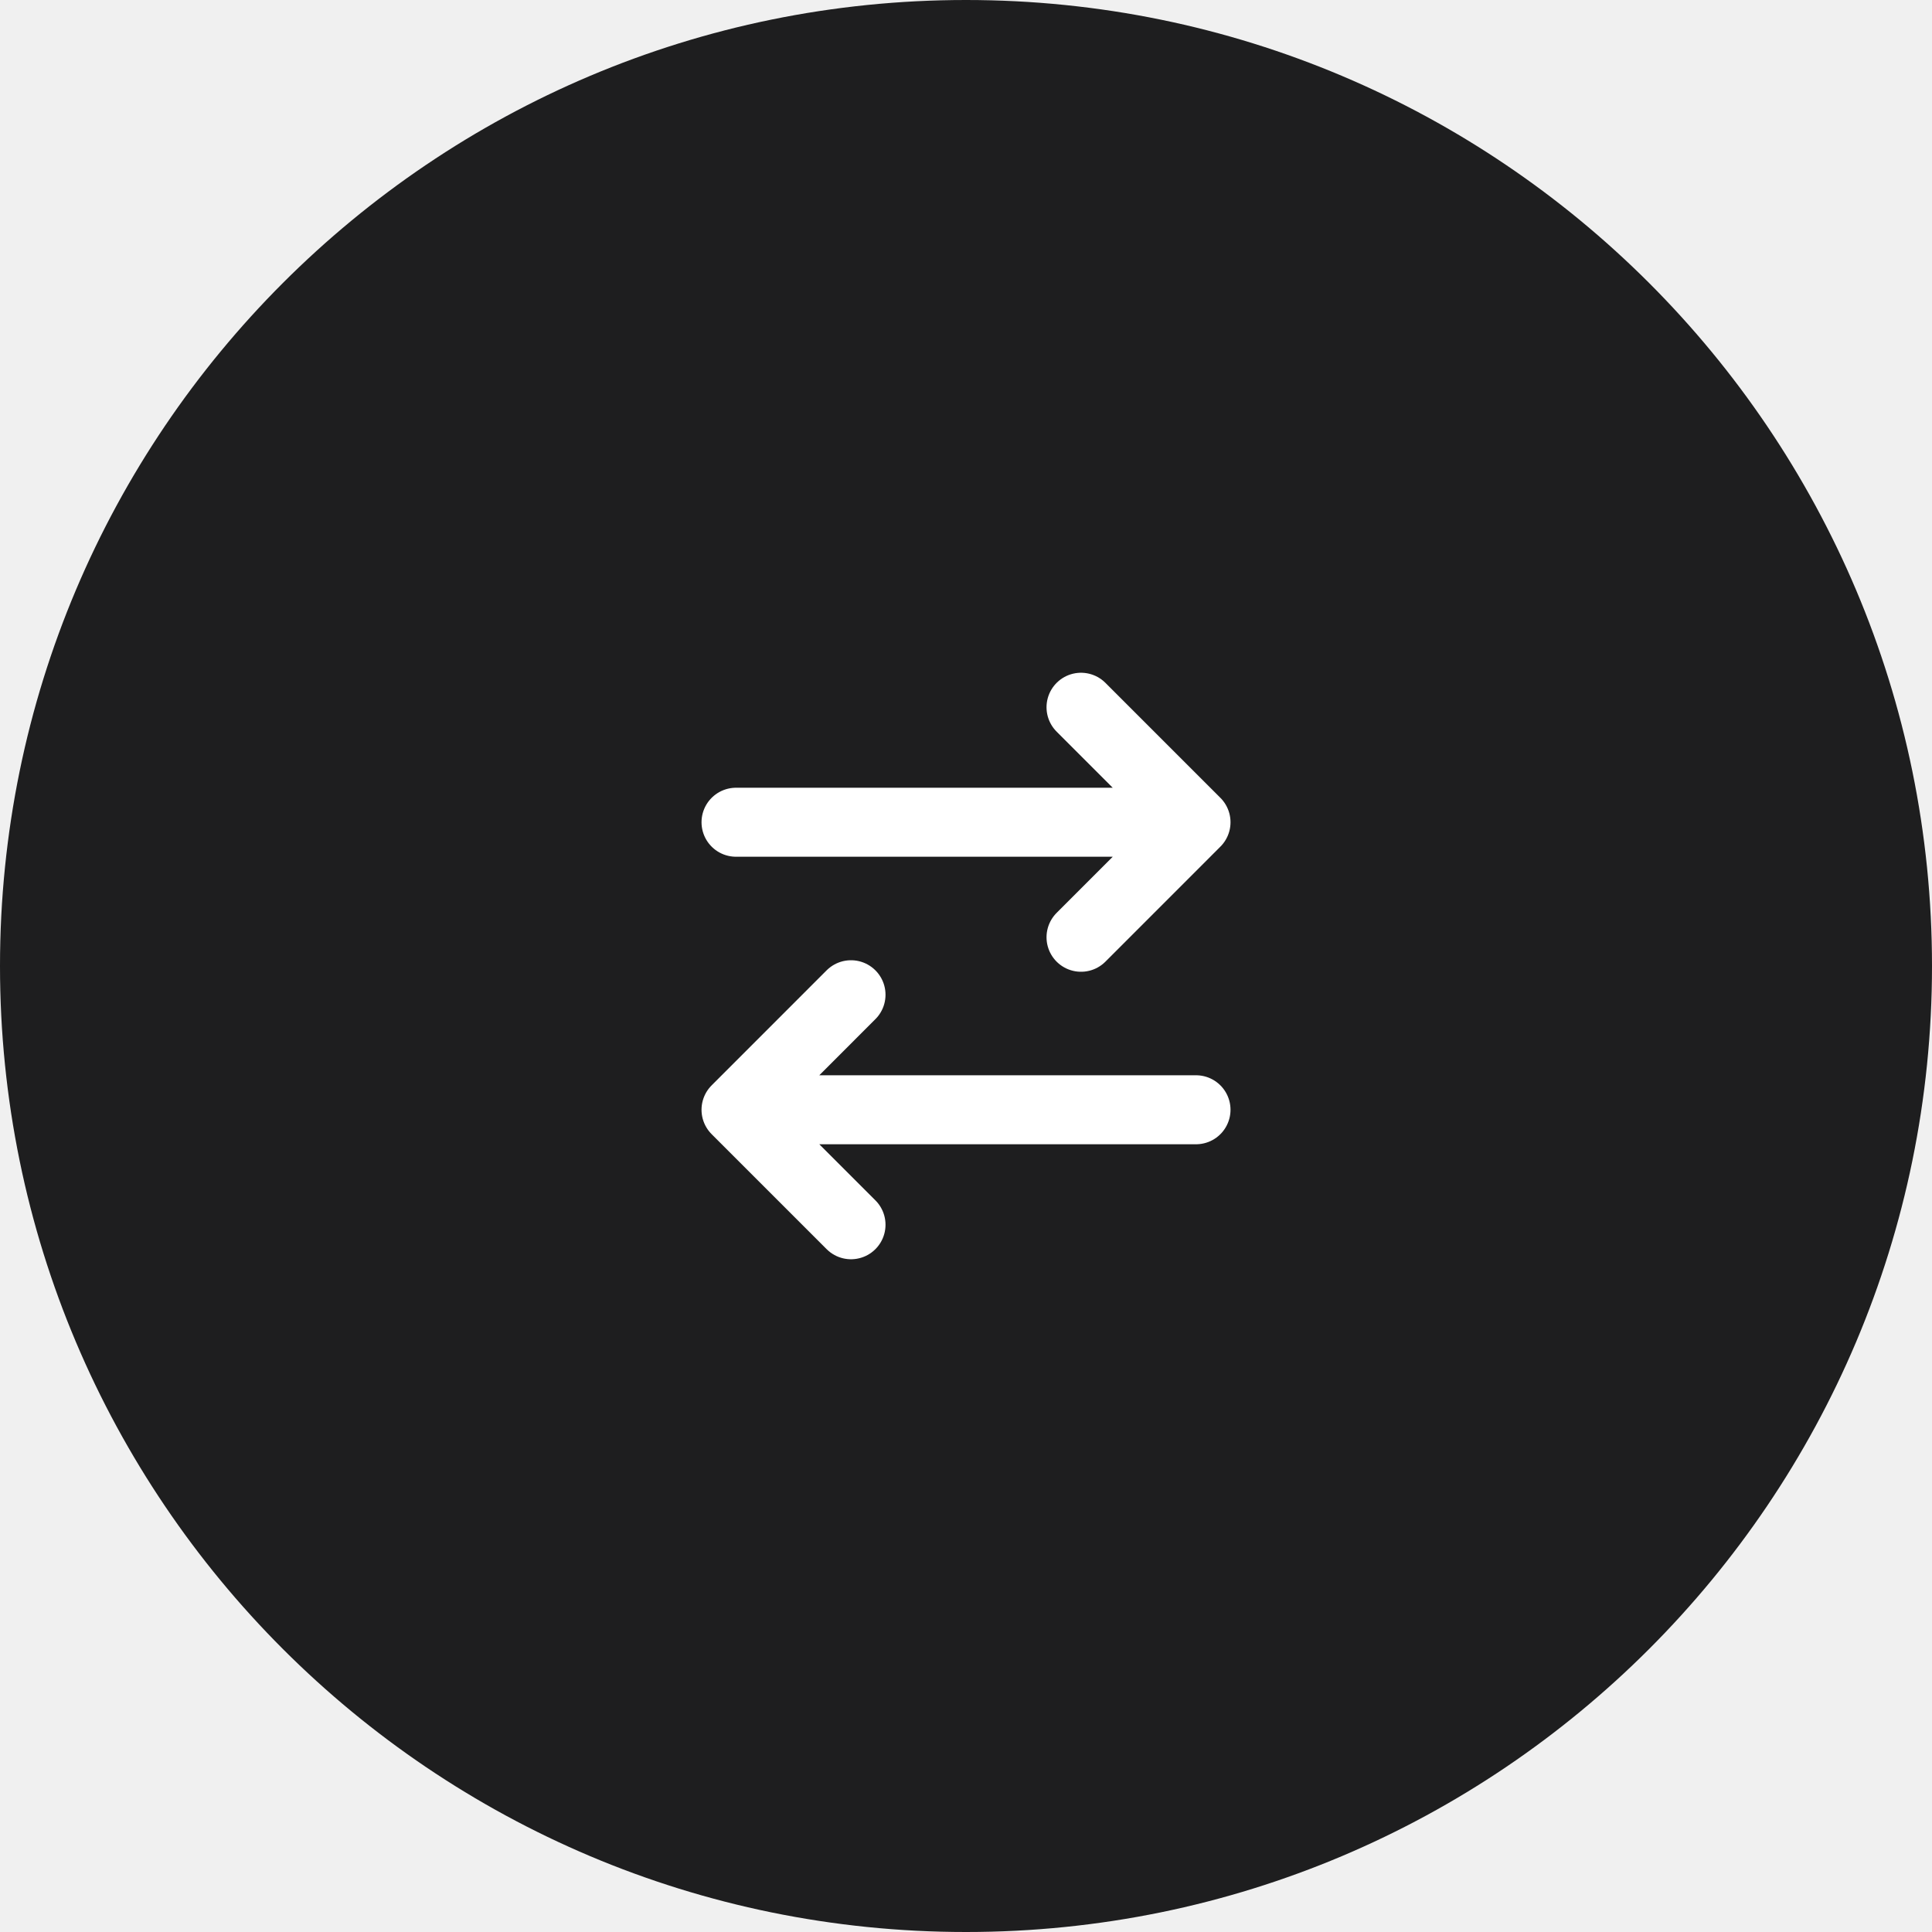
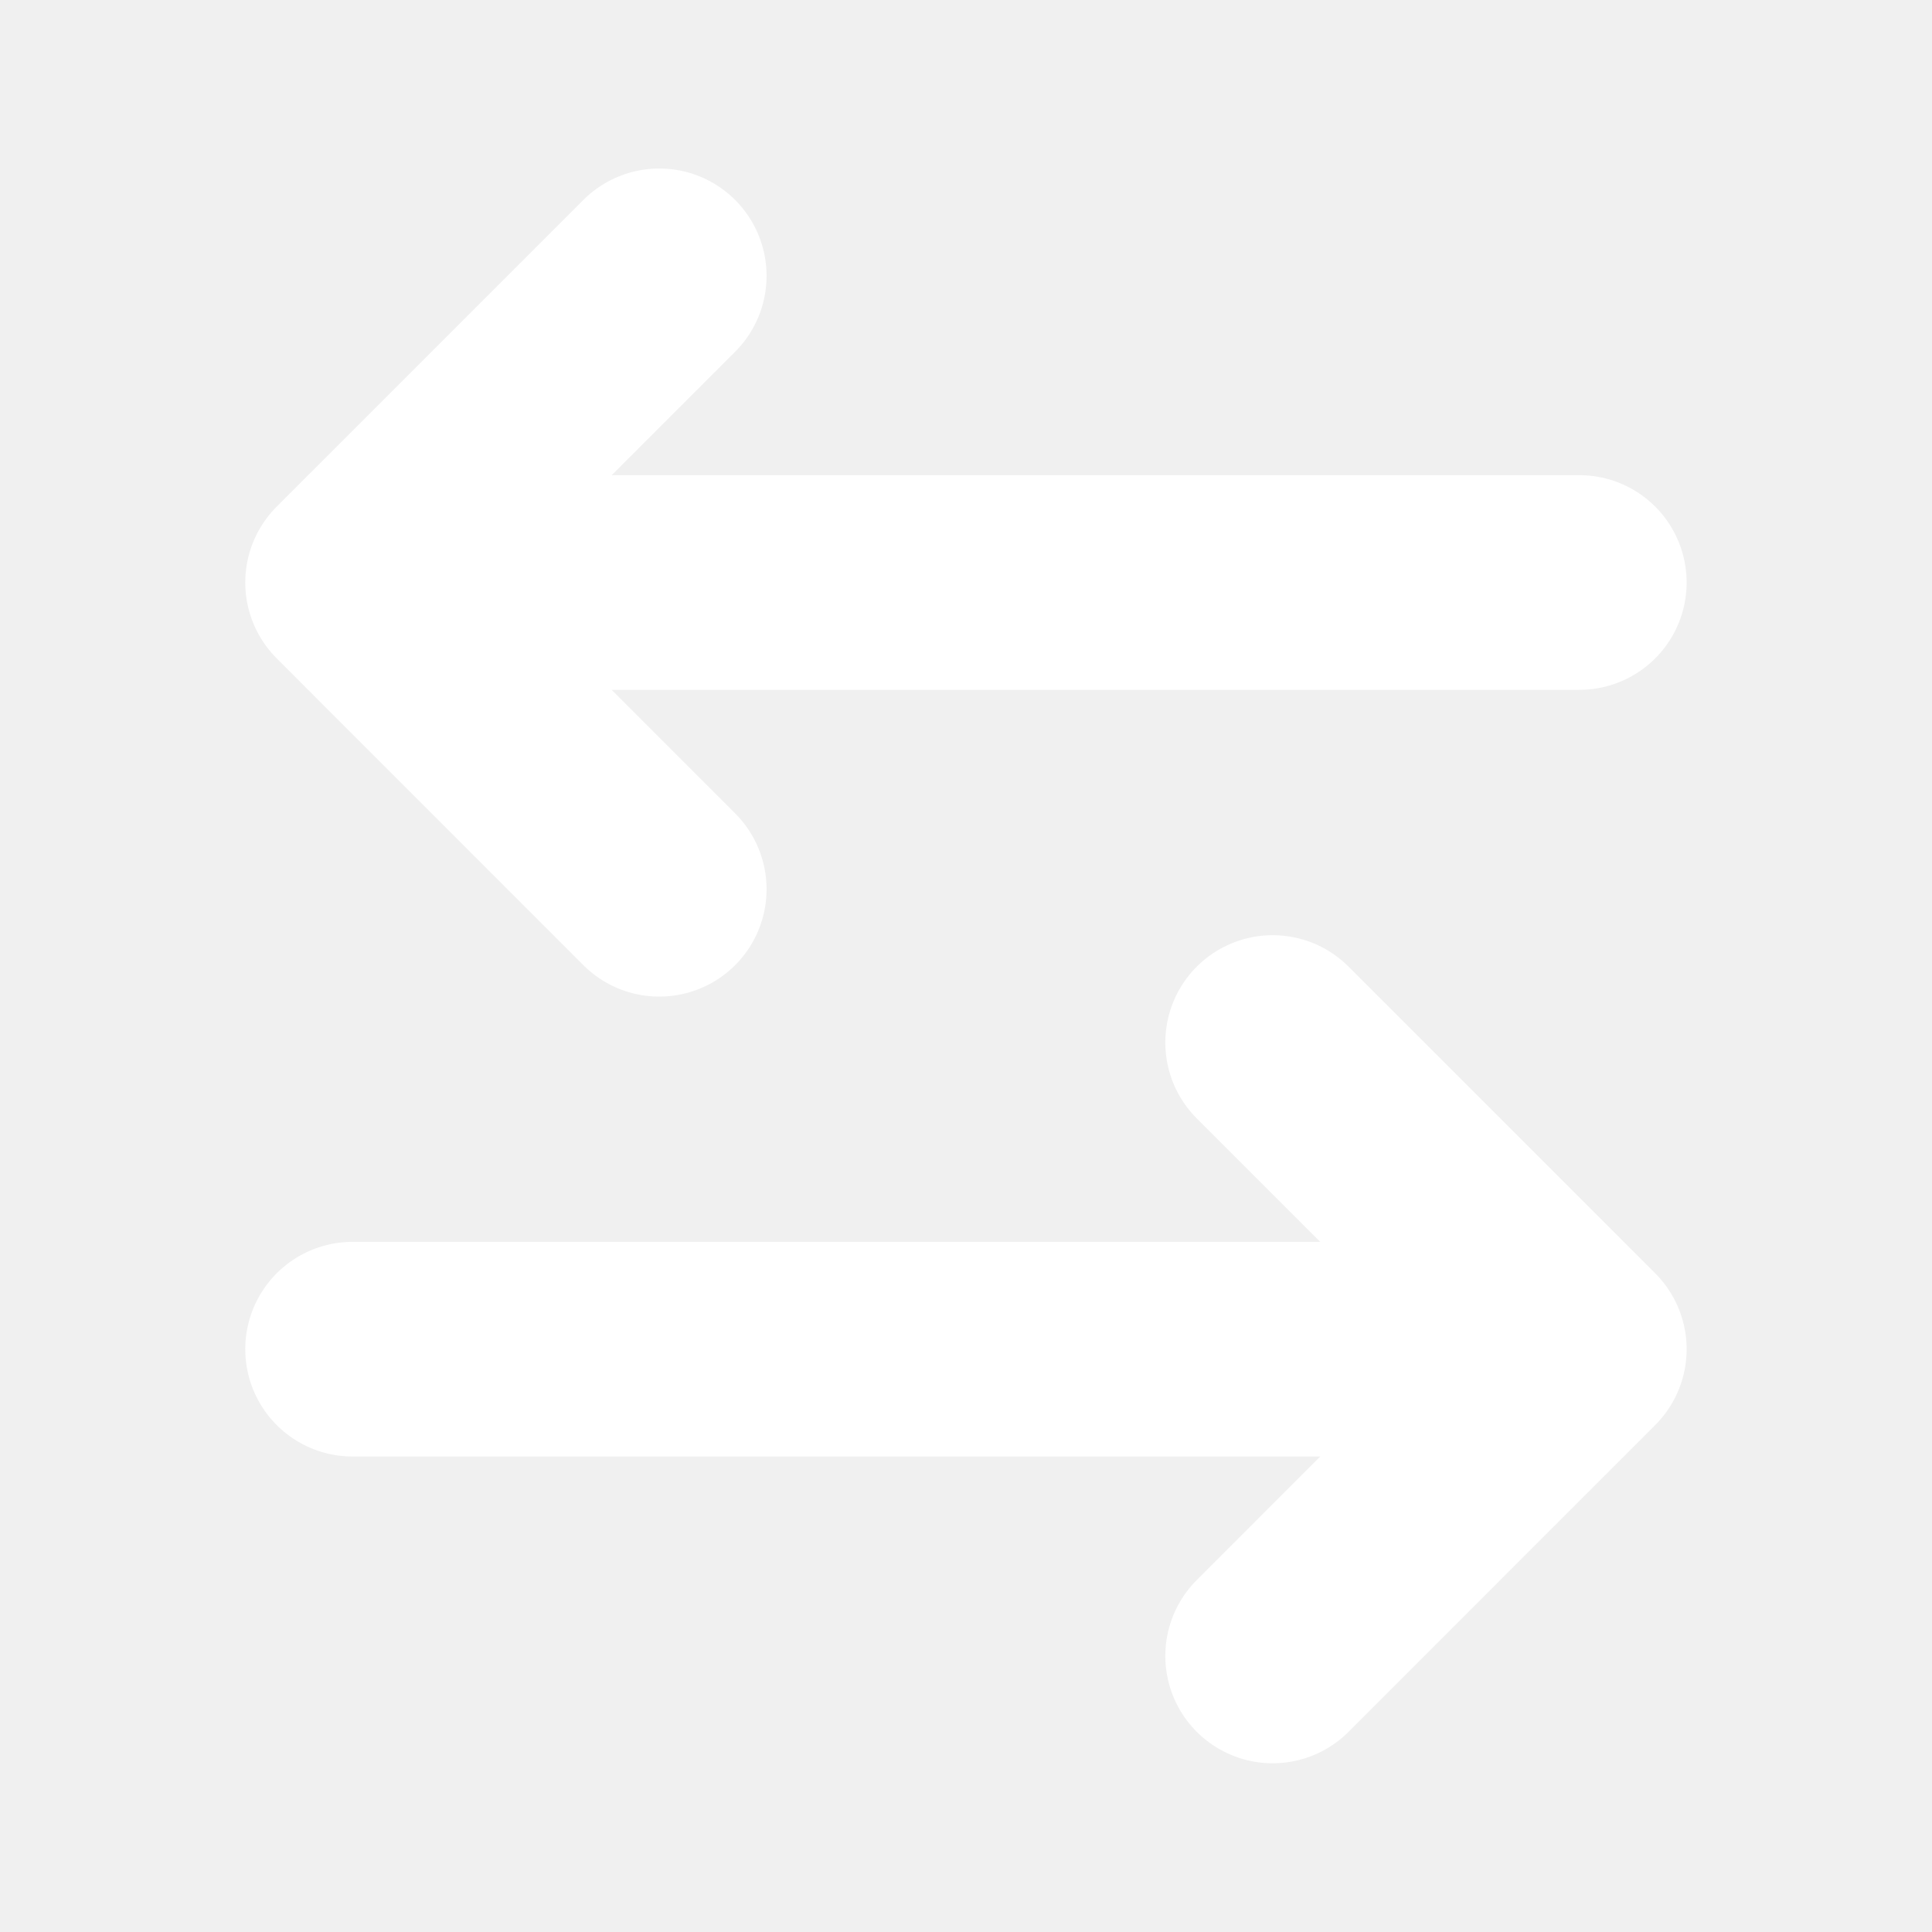
- <svg xmlns="http://www.w3.org/2000/svg" width="56" height="56" viewBox="0 0 56 56" fill="none">
-   <circle cx="28" cy="28" r="28" fill="#1E1E1F" />
-   <path d="M34.667 32.167H21.334M21.334 32.167L24.667 28.833M21.334 32.167L24.667 35.5M21.334 23.833H34.667M34.667 23.833L31.334 20.5M34.667 23.833L31.334 27.167" stroke="white" stroke-width="2" stroke-linecap="round" stroke-linejoin="round" />
+ <svg xmlns="http://www.w3.org/2000/svg" width="18" height="18" viewBox="0 0 18 18" fill="none">
+   <path d="M3.285 12.57H14.714M14.714 12.57L11.857 9.713M14.714 12.57L11.857 15.428M14.714 5.427H3.285M3.285 5.427L6.142 2.57M3.285 5.427L6.142 8.285" stroke="white" stroke-width="2" stroke-linecap="round" stroke-linejoin="round" />
</svg>
